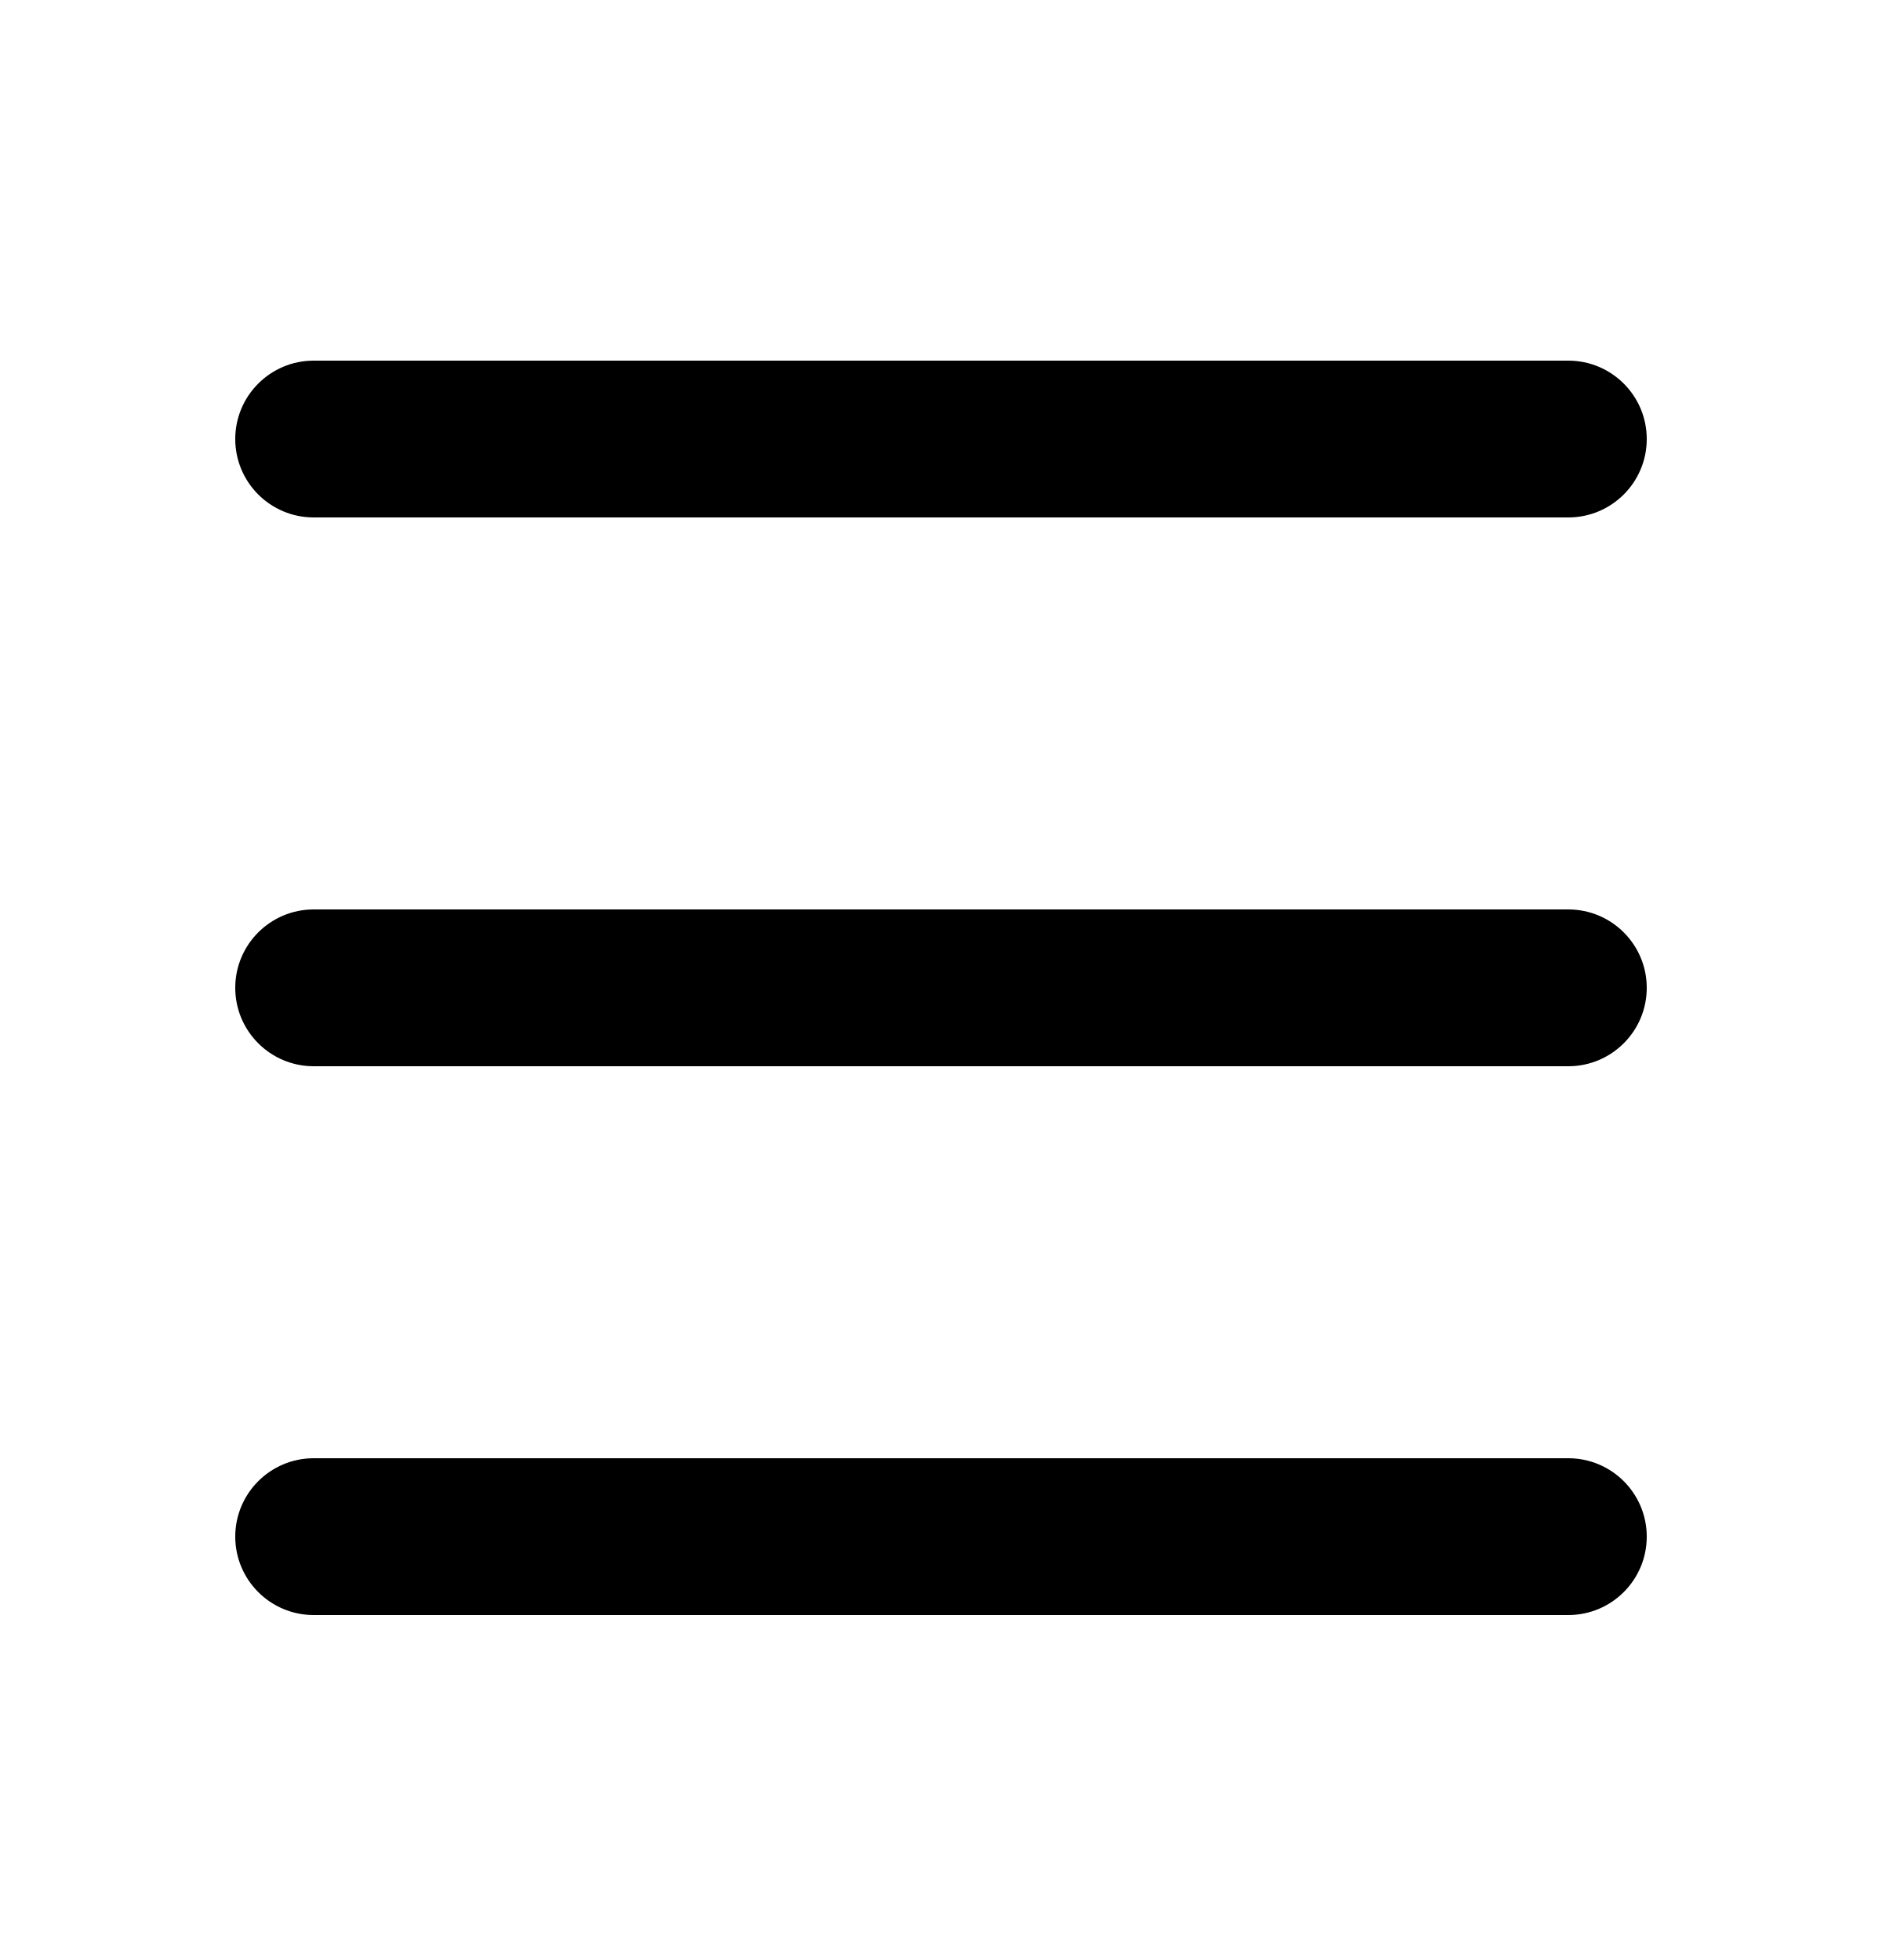
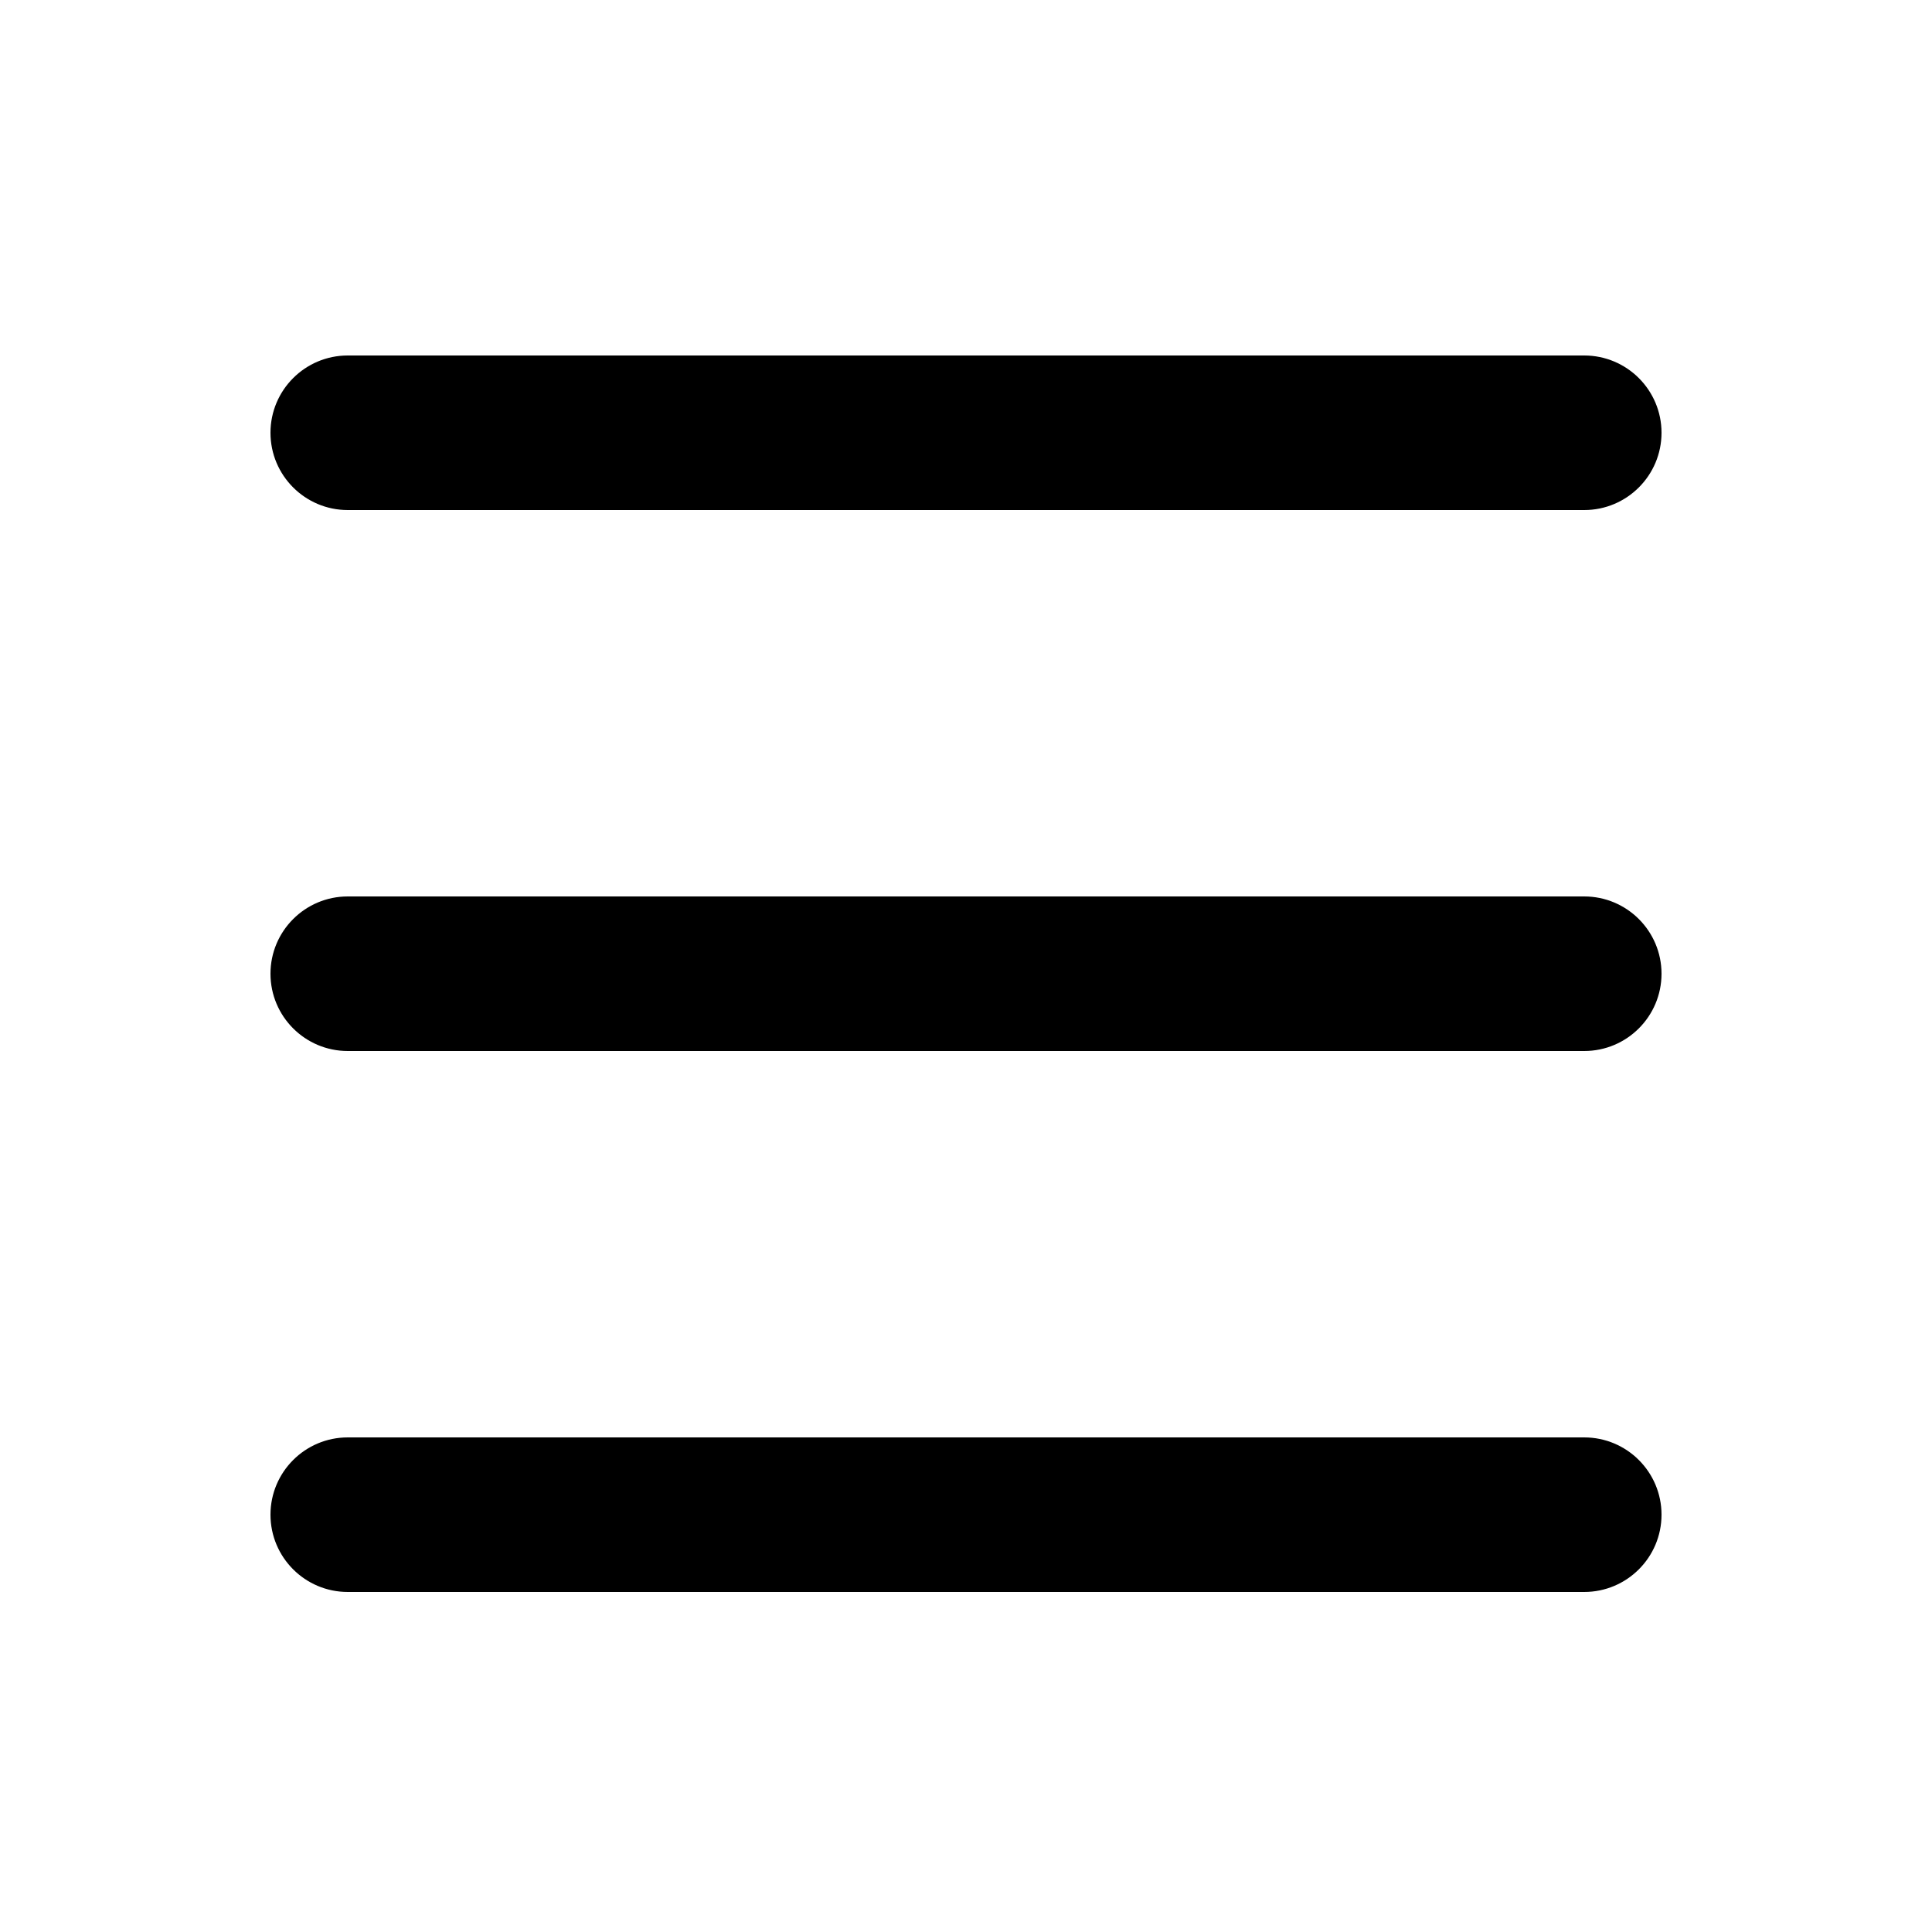
- <svg xmlns="http://www.w3.org/2000/svg" width="24" height="25" viewBox="0 0 24 25" fill="none">
-   <path d="M3 5.6C3 5.048 3.448 4.6 4 4.6H20C20.552 4.6 21 5.048 21 5.6C21 6.152 20.552 6.6 20 6.6H4C3.448 6.6 3 6.152 3 5.6ZM3 12.6C3 12.048 3.448 11.6 4 11.6H20C20.552 11.6 21 12.048 21 12.6C21 13.152 20.552 13.6 20 13.6H4C3.448 13.6 3 13.152 3 12.6ZM3 19.6C3 19.048 3.448 18.6 4 18.6H20C20.552 18.6 21 19.048 21 19.6C21 20.152 20.552 20.6 20 20.6H4C3.448 20.6 3 20.152 3 19.6Z" fill="black" />
+ <svg xmlns="http://www.w3.org/2000/svg" width="24" height="24" viewBox="0 0 24 25" fill="current">
+   <path d="M3 5.6C3 5.048 3.448 4.6 4 4.6H20C20.552 4.6 21 5.048 21 5.6C21 6.152 20.552 6.6 20 6.6H4C3.448 6.6 3 6.152 3 5.6ZM3 12.6C3 12.048 3.448 11.6 4 11.6H20C20.552 11.6 21 12.048 21 12.6C21 13.152 20.552 13.6 20 13.6H4C3.448 13.6 3 13.152 3 12.6ZM3 19.6C3 19.048 3.448 18.6 4 18.6H20C20.552 18.6 21 19.048 21 19.6C21 20.152 20.552 20.6 20 20.6H4C3.448 20.6 3 20.152 3 19.6Z" fill="current" />
</svg>
